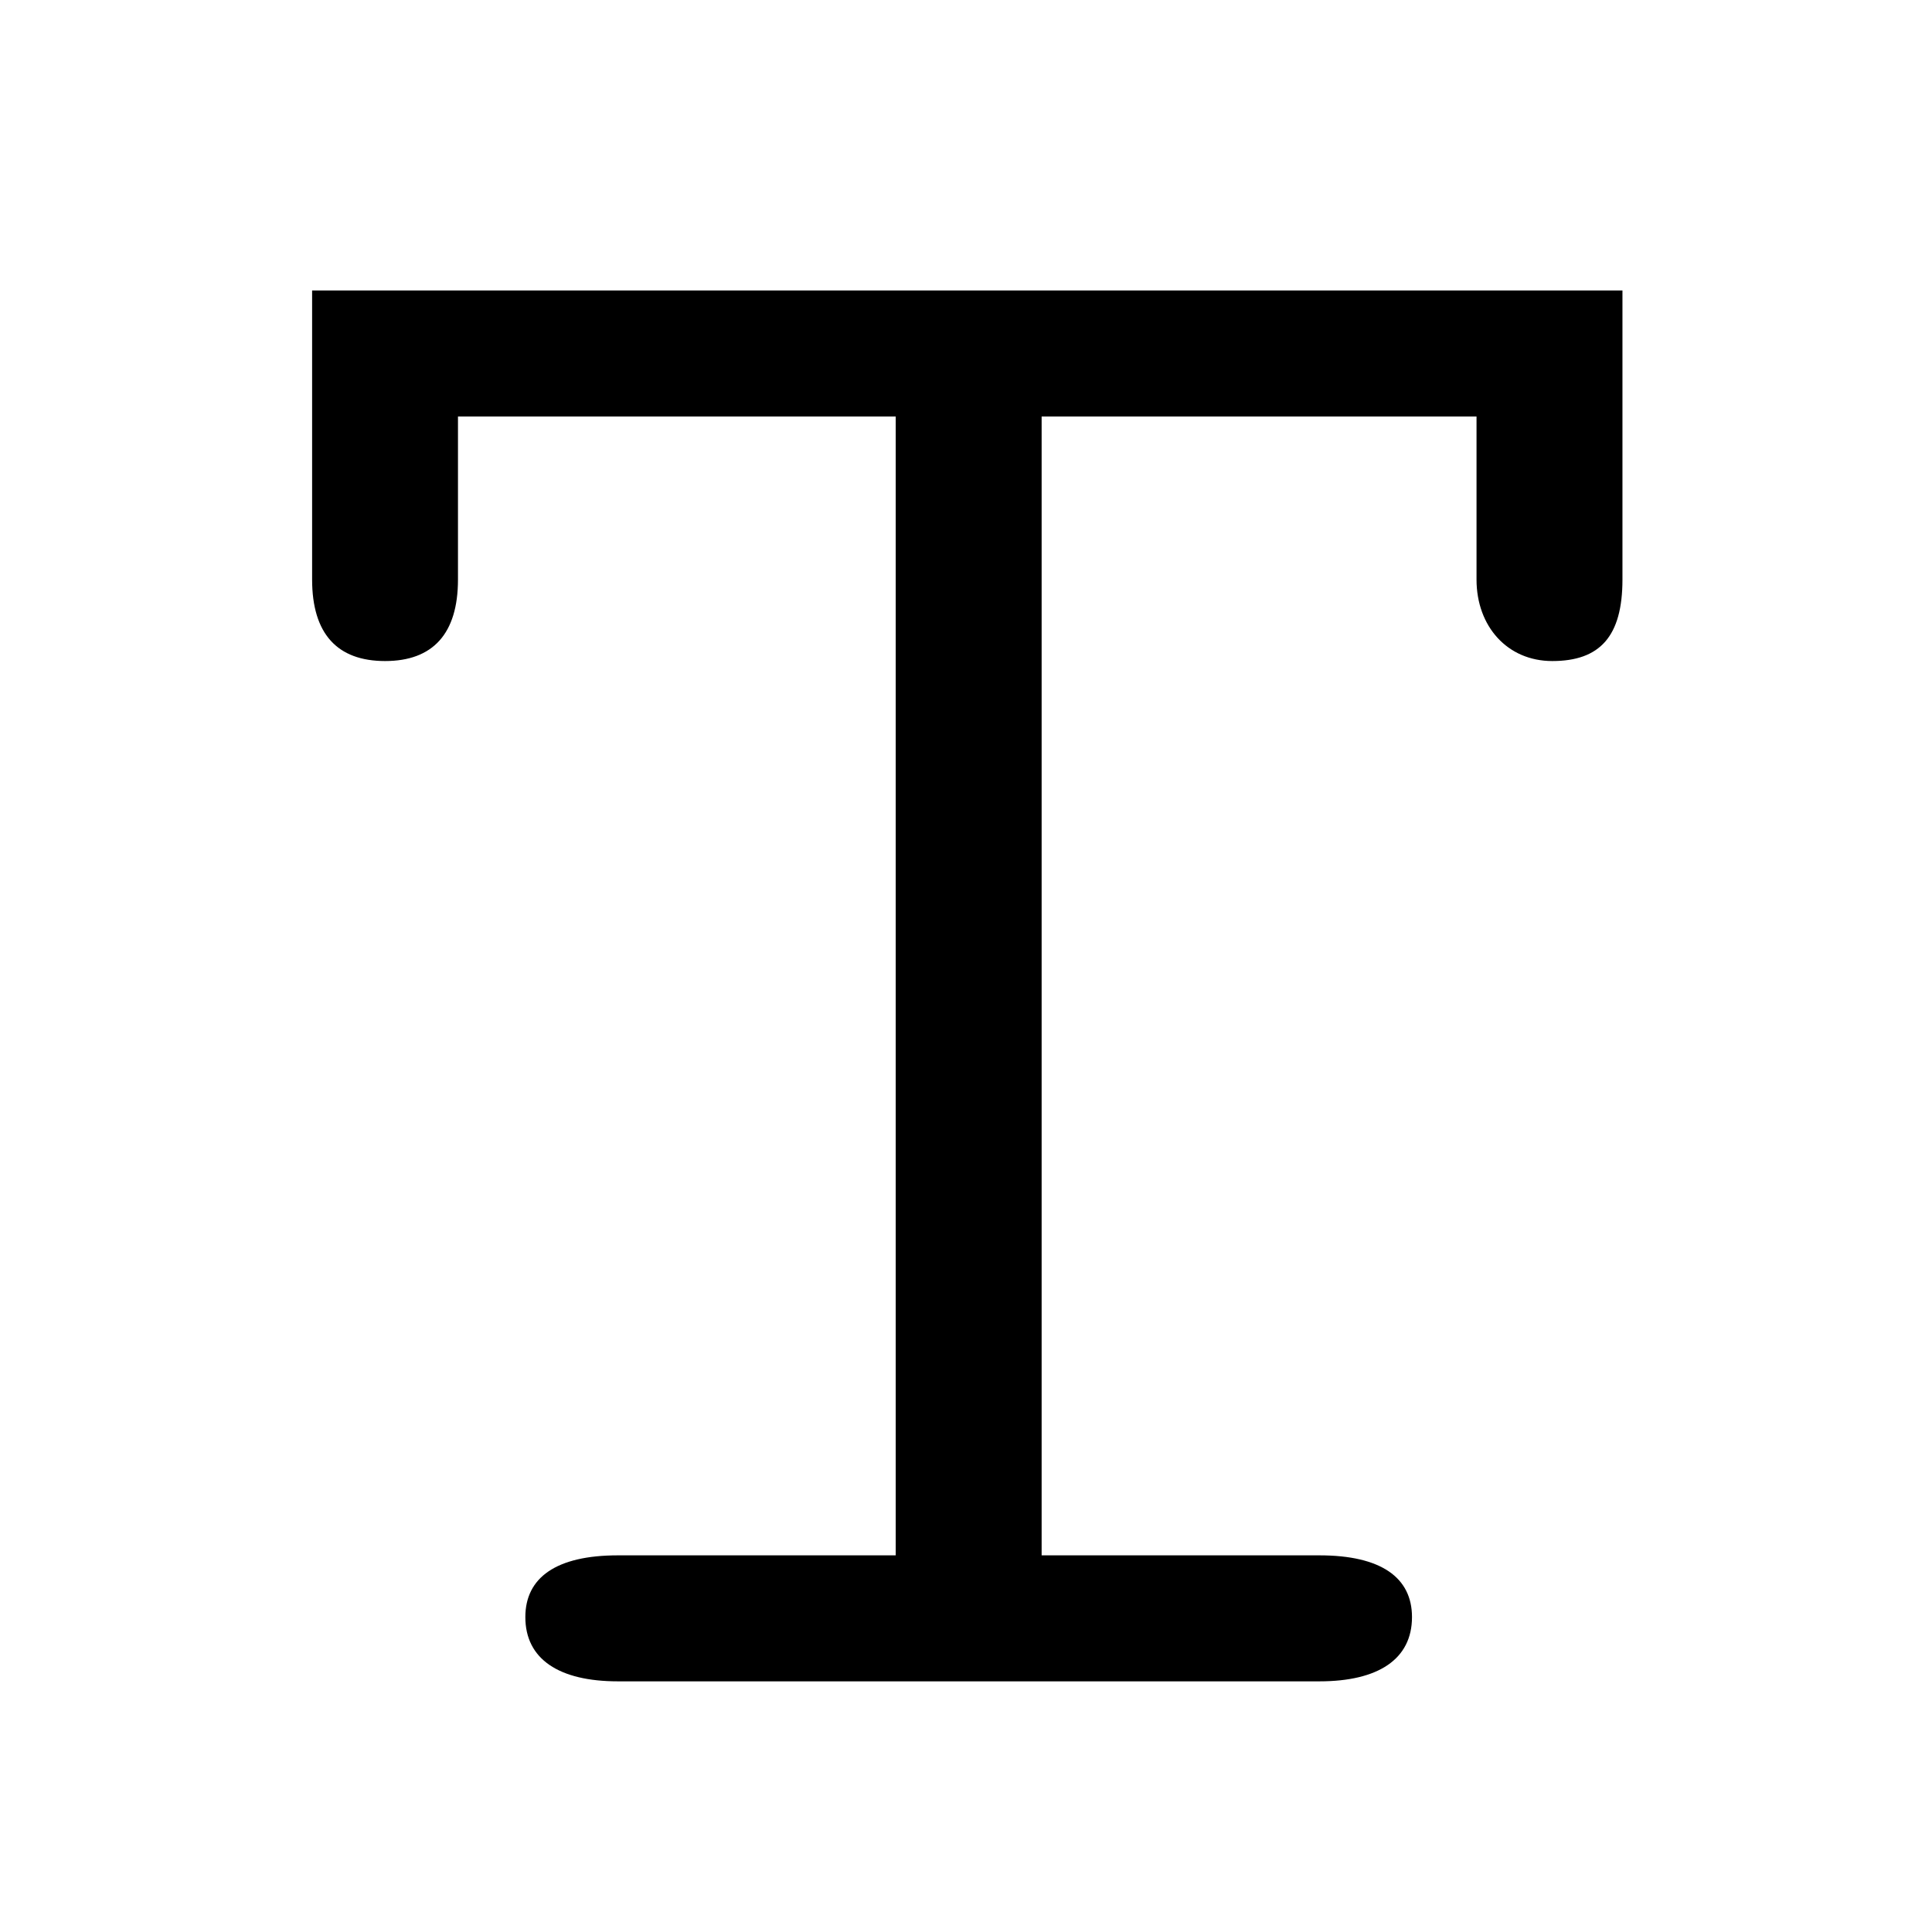
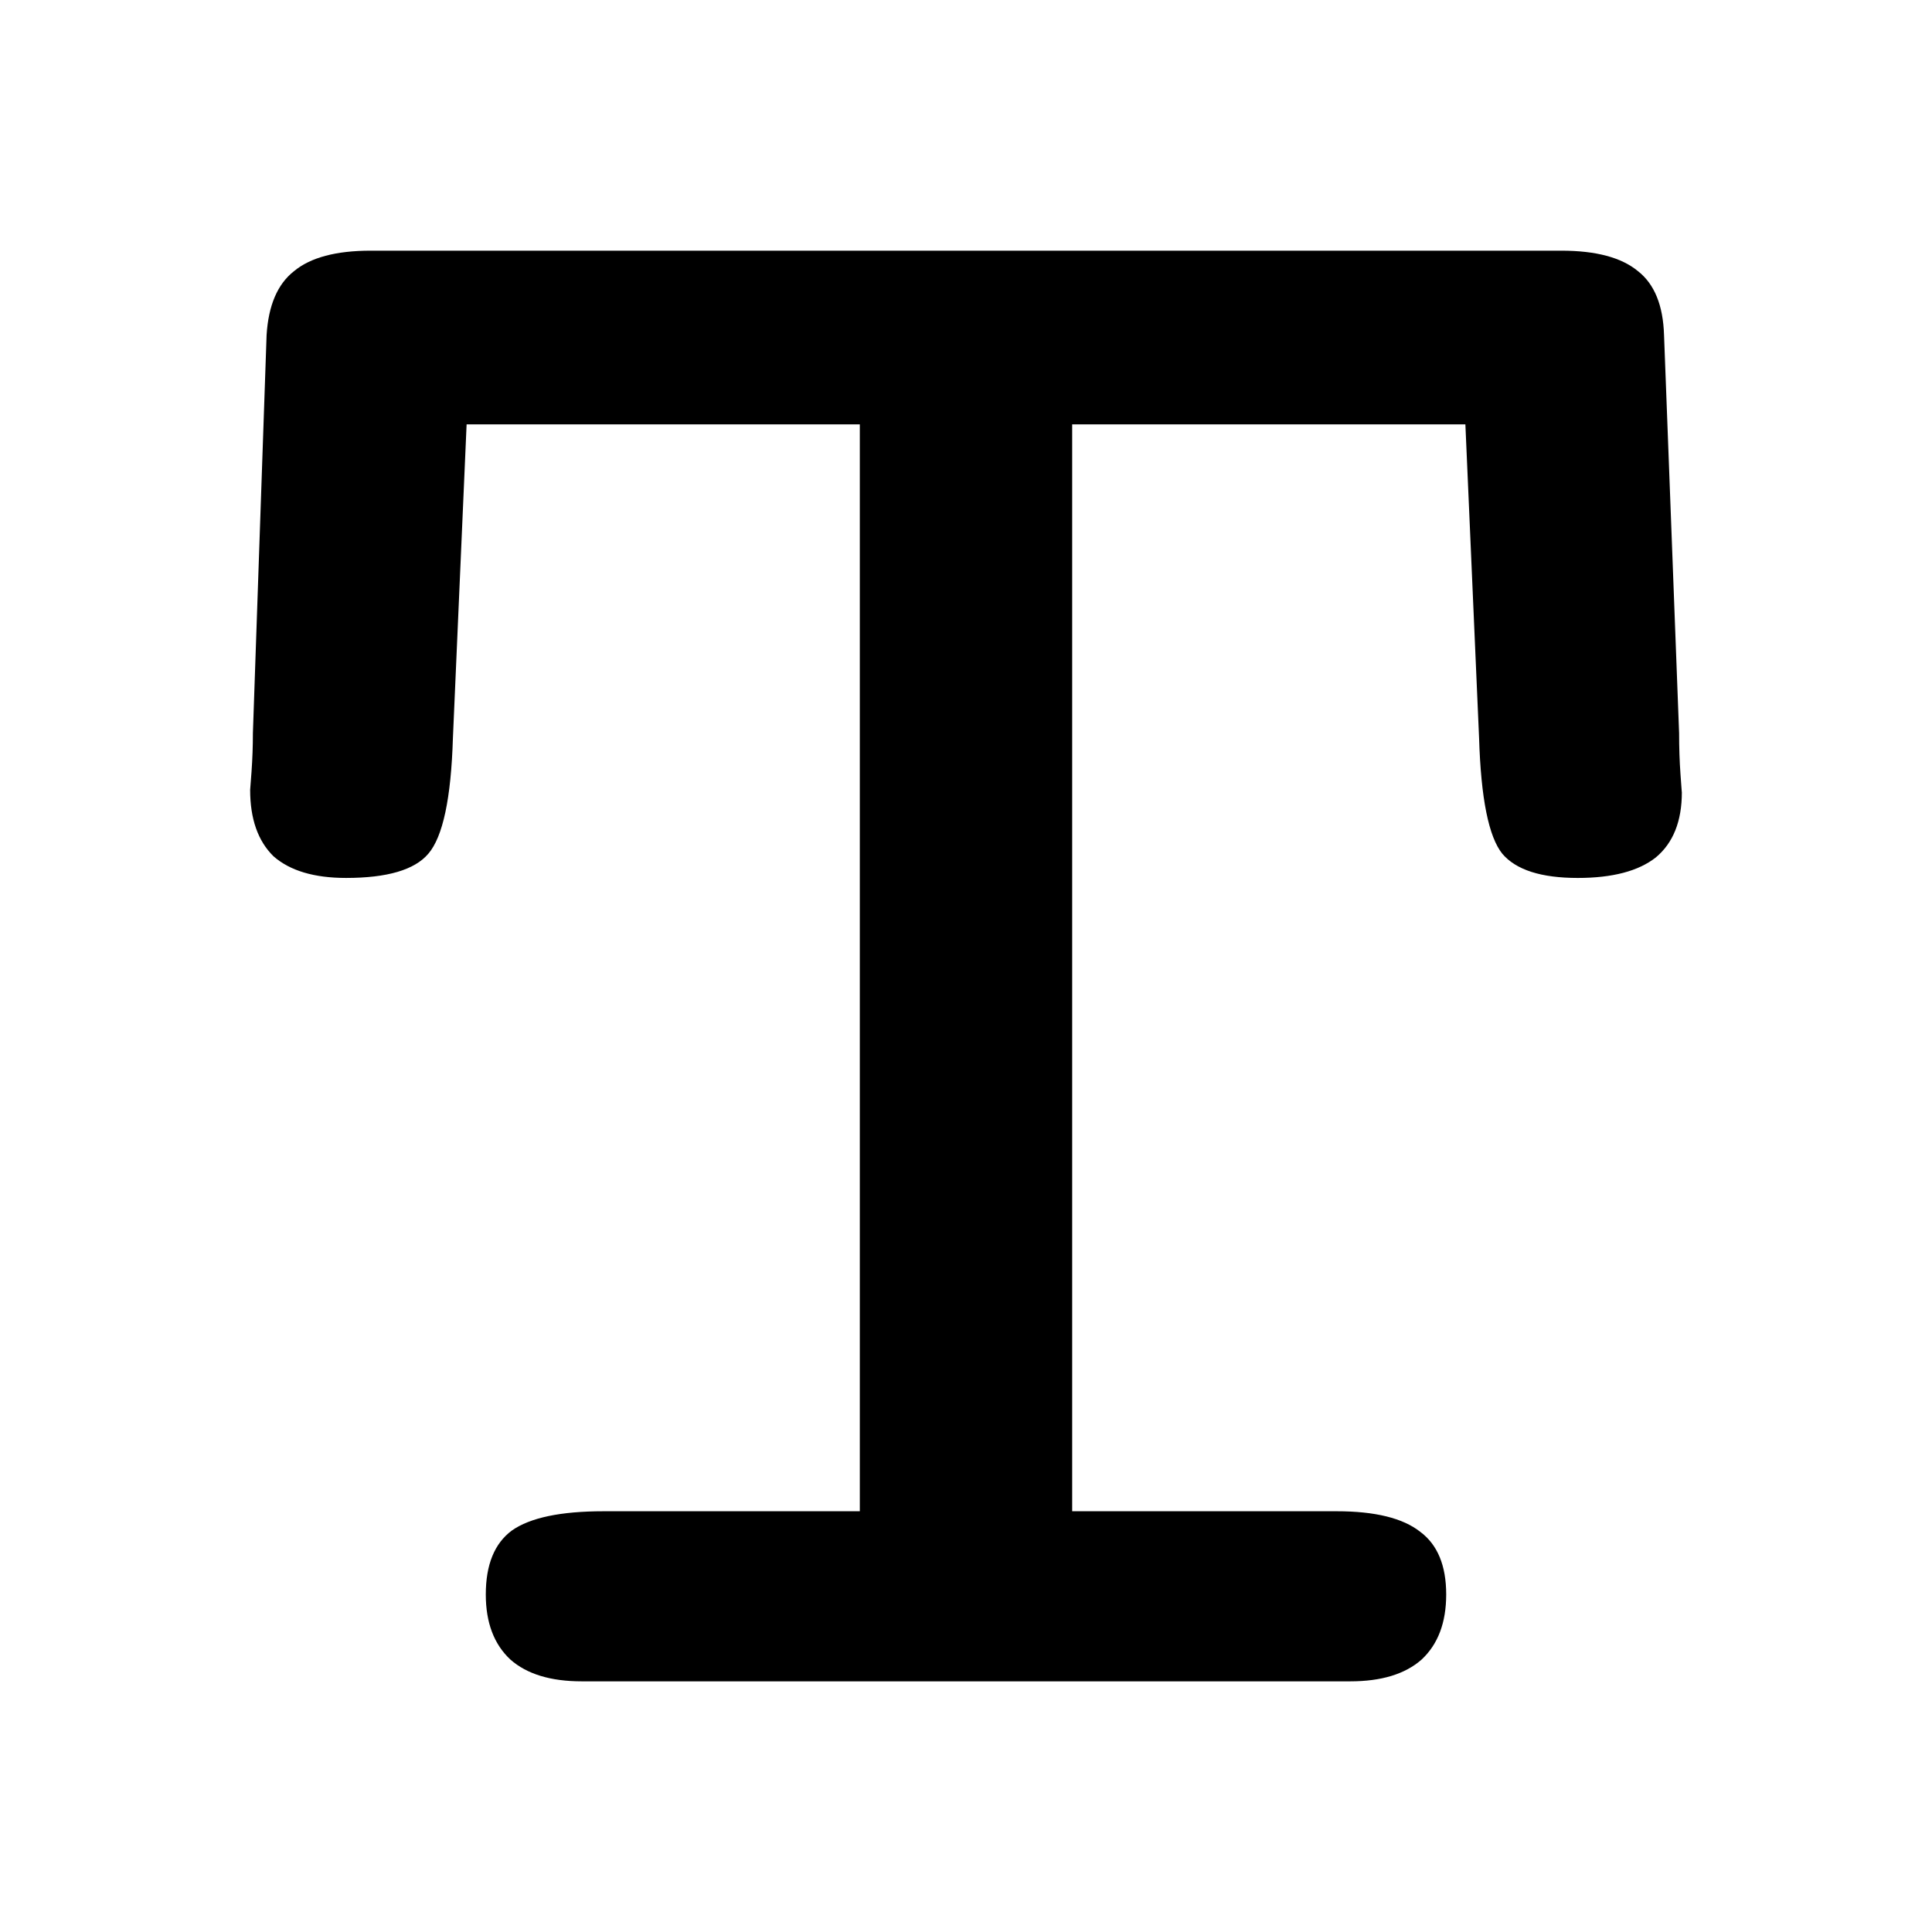
<svg xmlns="http://www.w3.org/2000/svg" version="1.1" id="Layer_1" x="0px" y="0px" viewBox="0 0 500 500" style="enable-background:new 0 0 500 500;" xml:space="preserve">
  <defs id="defs5868" />
  <style type="text/css" id="style5859">
	.st0{font-family:'Courier';}
	.st1{font-size:640px;}
</style>
-   <text transform="scale(1.065721,0.938332)" class="st0 st1" id="text5861" style="font-size:681.375px;stroke-width:1.111" x="30.137" y="463.723">T</text>
-   <text transform="matrix(1 0 0 1 887 -76)" class="st0" style="font-size:12px;" id="text5863">Lorem ipsum</text>
+   <g aria-label="T" transform="scale(1.065721,0.938332)" id="text5861" style="font-size:681.375px;font-family:Courier;stroke-width:1.111" class="st0 st1">
+     <path d="m 109.986,203.549 q -0.665,24.953 -5.989,31.939 -4.991,6.654 -19.962,6.654 -11.645,0 -17.633,-5.989 -5.656,-6.321 -5.656,-18.299 0,0 0.333,-4.991 0.333,-5.323 0.333,-10.646 L 64.738,92.427 q 0.665,-12.31 6.654,-17.633 5.989,-5.656 18.631,-5.656 H 379.142 q 12.643,0 18.631,5.656 5.989,5.323 6.321,17.633 l 3.66,109.792 q 0,5.989 0.333,11.312 0.333,5.323 0.333,4.991 0,11.977 -6.321,17.966 -6.321,5.656 -18.964,5.656 -13.308,0 -18.299,-6.654 -4.991,-6.987 -5.656,-31.939 l -3.327,-86.503 h -95.486 v 299.765 h 51.236 12.975 q 13.974,0 20.295,5.656 6.321,5.323 6.321,17.301 0,11.645 -5.989,17.966 -5.989,5.989 -17.301,5.989 H 141.26 q -11.312,0 -17.301,-5.989 -5.989,-6.321 -5.989,-17.966 0,-12.31 6.321,-17.633 6.654,-5.323 22.291,-5.323 h 10.979 51.236 V 117.047 h -95.486 z" style="font-size:681.375px;font-family:Courier;stroke-width:1.111" id="path931" />
+   </g>
+   <g aria-label="Lorem ipsum" transform="matrix(1 0 0 1 887 -76)" id="text5863" style="font-size:12px;font-family:Courier" class="st0">
+     <path d="m 5.807,-2.361 q 0,-0.439 0.088,-0.568 0.088,-0.129 0.334,-0.129 0.211,0 0.316,0.111 0.105,0.105 0.105,0.334 v 0.252 1.928 q 0,0.205 -0.111,0.322 Q 6.428,0 6.229,0 H 1.031 0.756 Q 0.545,0 0.439,-0.105 0.334,-0.211 0.334,-0.422 q 0,-0.234 0.123,-0.316 Q 0.586,-0.826 1.031,-0.826 H 1.764 V -6.105 H 1.031 q -0.434,0 -0.568,-0.088 -0.129,-0.094 -0.129,-0.334 0,-0.217 0.105,-0.316 0.111,-0.105 0.34,-0.105 H 1.031 3.674 3.949 q 0.211,0 0.322,0.105 0.111,0.105 0.111,0.316 0,0.24 -0.135,0.334 -0.129,0.088 -0.574,0.088 h -0.984 v 5.279 h 3.117 z" style="font-size:12px;font-family:Courier" id="path910" />
+     <path d="m 10.793,-0.674 q 0.902,0 1.477,-0.568 0.58,-0.574 0.58,-1.459 0,-0.885 -0.58,-1.459 -0.58,-0.58 -1.477,-0.58 -0.896,0 -1.477,0.58 -0.574,0.574 -0.574,1.459 0,0.891 0.574,1.459 0.574,0.568 1.477,0.568 z m 3.076,-2.027 q 0,1.254 -0.855,2.051 -0.855,0.797 -2.221,0.797 -1.359,0 -2.215,-0.797 -0.855,-0.797 -0.855,-2.051 0,-1.254 0.855,-2.045 0.855,-0.797 2.215,-0.797 1.359,0 2.215,0.797 0.861,0.797 0.861,2.045 z" style="font-size:12px;font-family:Courier" id="path912" />
+     <path d="m 17.414,-0.826 h 1.945 q 0.229,0 0.334,0.1 0.111,0.094 0.111,0.305 0,0.24 -0.105,0.334 Q 19.6,0 19.324,0 H 15.492 Q 15.264,0 15.146,-0.105 15.029,-0.211 15.029,-0.422 q 0,-0.205 0.117,-0.305 0.123,-0.1 0.375,-0.1 h 1.02 V -4.582 h -0.398 q -0.568,0 -0.709,-0.088 -0.141,-0.094 -0.141,-0.334 0,-0.205 0.111,-0.305 0.117,-0.105 0.352,-0.105 h 1.336 q 0.158,0 0.24,0.064 0.082,0.059 0.082,0.176 v 0.996 Q 17.971,-4.875 18.574,-5.215 19.178,-5.555 19.875,-5.555 q 0.521,0 0.844,0.211 0.322,0.211 0.322,0.545 0,0.217 -0.164,0.387 -0.158,0.164 -0.352,0.164 -0.135,0 -0.457,-0.176 Q 19.752,-4.605 19.5,-4.605 q -0.457,0 -0.967,0.328 -0.504,0.322 -1.119,1.025 z" style="font-size:12px;font-family:Courier" id="path914" />
+     <path d="m 23.203,-2.449 q 0.047,0.844 0.568,1.307 0.527,0.457 1.436,0.457 0.686,0 1.494,-0.363 0.809,-0.369 0.979,-0.369 0.176,0 0.293,0.111 0.117,0.111 0.117,0.275 0,0.17 -0.123,0.311 -0.123,0.141 -0.393,0.275 -0.586,0.287 -1.213,0.439 -0.621,0.152 -1.236,0.152 -1.336,0 -2.139,-0.768 -0.803,-0.773 -0.803,-2.045 0,-1.295 0.85,-2.098 0.85,-0.803 2.215,-0.803 1.236,0 2.051,0.75 0.814,0.75 0.814,1.816 0,0.328 -0.141,0.439 -0.135,0.111 -0.744,0.111 h -0.088 z m 0.029,-0.768 h 3.814 q -0.088,-0.697 -0.586,-1.119 -0.492,-0.428 -1.213,-0.428 -0.779,0 -1.312,0.41 -0.533,0.41 -0.703,1.137 z" style="font-size:12px;font-family:Courier" id="path916" />
+     <path d="m 34.553,-3.264 q 0,-0.826 -0.152,-1.113 -0.146,-0.293 -0.51,-0.293 -0.434,0 -0.691,0.375 -0.252,0.375 -0.252,1.031 v 2.438 h 0.105 q 0.357,0 0.475,0.088 0.123,0.082 0.123,0.316 0,0.211 -0.1,0.316 Q 33.451,0 33.246,0 H 32.502 Q 32.25,0 32.156,-0.117 32.068,-0.234 32.068,-0.621 V -0.791 -3.264 -3.721 q 0,-0.439 -0.199,-0.691 -0.199,-0.258 -0.545,-0.258 -0.264,0 -0.486,0.158 -0.217,0.152 -0.375,0.457 v 3.229 h 0.217 q 0.352,0 0.475,0.088 0.123,0.088 0.123,0.316 0,0.24 -0.1,0.334 Q 31.078,0 30.797,0 h -1.559 q -0.229,0 -0.34,-0.1 -0.105,-0.105 -0.105,-0.322 0,-0.234 0.135,-0.316 0.141,-0.088 0.539,-0.088 h 0.117 V -4.582 h -0.105 q -0.41,0 -0.562,-0.094 -0.146,-0.094 -0.146,-0.328 0,-0.205 0.117,-0.305 0.117,-0.105 0.352,-0.105 h 0.896 q 0.193,0 0.252,0.07 0.064,0.064 0.076,0.281 0.24,-0.258 0.516,-0.381 0.275,-0.123 0.621,-0.123 0.41,0 0.674,0.182 0.27,0.176 0.398,0.539 0.246,-0.369 0.568,-0.545 0.322,-0.176 0.738,-0.176 0.756,0 1.102,0.492 0.352,0.492 0.352,1.594 v 2.654 h 0.094 q 0.363,0 0.486,0.088 0.123,0.088 0.123,0.316 0,0.211 -0.105,0.316 Q 35.924,0 35.719,0 H 35.01 Q 34.775,0 34.664,-0.141 34.553,-0.281 34.553,-0.586 Z" style="font-size:12px;font-family:Courier" id="path918" />
+     <path d="m 46.23,-7.102 q 0,-0.633 0.111,-0.797 0.117,-0.164 0.492,-0.164 0.363,0 0.48,0.141 0.117,0.135 0.117,0.65 0,0.504 -0.111,0.627 -0.105,0.117 -0.486,0.117 -0.375,0 -0.492,-0.111 Q 46.23,-6.75 46.23,-7.102 Z m 1.084,6.275 h 1.881 q 0.229,0 0.334,0.1 0.111,0.094 0.111,0.305 0,0.24 -0.105,0.334 Q 49.436,0 49.16,0 H 44.613 Q 44.379,0 44.262,-0.105 44.145,-0.211 44.145,-0.422 q 0,-0.205 0.123,-0.305 0.123,-0.1 0.369,-0.1 h 1.787 V -4.582 H 45.281 q -0.24,0 -0.369,-0.105 -0.123,-0.111 -0.123,-0.316 0,-0.205 0.117,-0.305 0.117,-0.105 0.352,-0.105 h 1.717 q 0.158,0 0.246,0.064 0.094,0.064 0.094,0.176 z" style="font-size:12px;font-family:Courier" id="path920" />
+     <path d="m 52.453,1.5 h 1.406 q 0.223,0 0.334,0.105 0.111,0.105 0.111,0.316 0,0.229 -0.111,0.322 -0.105,0.094 -0.381,0.094 h -2.584 q -0.234,0 -0.357,-0.105 -0.117,-0.105 -0.117,-0.311 0,-0.234 0.146,-0.328 Q 51.053,1.5 51.457,1.5 h 0.111 v -6.082 h -0.111 q -0.404,0 -0.557,-0.094 -0.146,-0.094 -0.146,-0.328 0,-0.205 0.117,-0.305 0.123,-0.105 0.357,-0.105 h 0.891 q 0.176,0 0.252,0.059 0.082,0.059 0.082,0.182 v 0.568 q 0.398,-0.41 0.879,-0.615 0.486,-0.205 1.043,-0.205 1.178,0 1.969,0.797 0.791,0.797 0.791,1.998 0,1.154 -0.75,1.898 -0.75,0.744 -1.916,0.744 -0.621,0 -1.143,-0.217 -0.521,-0.223 -0.873,-0.633 z m 1.816,-2.35 q 0.814,0 1.336,-0.51 0.521,-0.516 0.521,-1.33 0,-0.797 -0.527,-1.312 -0.521,-0.521 -1.33,-0.521 -0.809,0 -1.324,0.516 -0.516,0.516 -0.516,1.318 0,0.809 0.51,1.324 0.516,0.516 1.33,0.516 z" style="font-size:12px;font-family:Courier" id="path922" />
+     <path d="m 58.605,-0.422 v -1.043 q 0,-0.258 0.094,-0.369 0.1,-0.111 0.316,-0.111 0.24,0 0.381,0.328 0.094,0.199 0.17,0.299 0.246,0.316 0.727,0.51 0.48,0.188 1.061,0.188 0.621,0 0.996,-0.252 0.375,-0.252 0.375,-0.662 0,-0.416 -0.305,-0.592 -0.299,-0.176 -1.031,-0.176 h -0.322 q -1.195,0 -1.822,-0.416 -0.627,-0.416 -0.627,-1.207 0,-0.773 0.609,-1.201 0.615,-0.428 1.723,-0.428 0.451,0 0.92,0.129 0.469,0.123 0.492,0.123 0.064,0 0.246,-0.111 0.182,-0.117 0.357,-0.117 0.199,0 0.293,0.146 0.1,0.146 0.1,0.439 v 0.686 q 0,0.311 -0.094,0.451 -0.094,0.135 -0.299,0.135 -0.176,0 -0.434,-0.299 -0.182,-0.205 -0.299,-0.311 -0.311,-0.287 -0.662,-0.41 -0.352,-0.129 -0.826,-0.129 -0.551,0 -0.891,0.246 -0.334,0.24 -0.334,0.615 0,0.369 0.346,0.527 0.346,0.158 1.488,0.182 1.219,0.029 1.781,0.428 0.562,0.393 0.562,1.219 0,0.791 -0.621,1.266 -0.621,0.475 -1.676,0.475 -0.334,0 -0.744,-0.064 Q 60.246,0.012 59.625,-0.135 59.42,0 59.273,0.064 q -0.146,0.07 -0.246,0.07 -0.205,0 -0.316,-0.141 -0.105,-0.146 -0.105,-0.416 z" style="font-size:12px;font-family:Courier" id="path924" />
+     <path d="m 66.896,-2.162 q 0,0.738 0.311,1.078 0.311,0.34 0.984,0.34 0.639,0 1.09,-0.404 0.457,-0.404 0.457,-1.014 v -2.42 h -0.803 q -0.229,0 -0.334,-0.094 -0.1,-0.1 -0.1,-0.305 0,-0.223 0.111,-0.328 0.111,-0.105 0.357,-0.105 h 1.248 q 0.223,0 0.311,0.1 0.094,0.094 0.094,0.469 v 4.02 h 0.27 q 0.287,0 0.41,0.094 0.129,0.094 0.129,0.311 0,0.211 -0.123,0.316 Q 71.191,0 70.963,0 h -0.891 q -0.158,0 -0.246,-0.064 -0.088,-0.064 -0.088,-0.176 v -0.398 q -0.562,0.434 -0.967,0.598 -0.398,0.158 -0.844,0.158 -0.967,0 -1.453,-0.51 -0.48,-0.516 -0.48,-1.553 v -2.637 h -0.123 q -0.398,0 -0.545,-0.094 -0.146,-0.094 -0.146,-0.328 0,-0.205 0.111,-0.305 0.117,-0.105 0.357,-0.105 h 0.885 q 0.205,0 0.281,0.082 0.082,0.082 0.082,0.363 z" style="font-size:12px;font-family:Courier" id="path926" />
+     <path d="m 77.725,-3.264 q 0,-0.826 -0.152,-1.113 -0.146,-0.293 -0.51,-0.293 -0.434,0 -0.691,0.375 -0.252,0.375 -0.252,1.031 v 2.438 h 0.105 q 0.357,0 0.475,0.088 0.123,0.082 0.123,0.316 0,0.211 -0.1,0.316 Q 76.623,0 76.418,0 h -0.744 q -0.252,0 -0.346,-0.117 -0.088,-0.117 -0.088,-0.504 V -0.791 -3.264 -3.721 q 0,-0.439 -0.199,-0.691 -0.199,-0.258 -0.545,-0.258 -0.264,0 -0.486,0.158 -0.217,0.152 -0.375,0.457 v 3.229 h 0.217 q 0.352,0 0.475,0.088 0.123,0.088 0.123,0.316 0,0.24 -0.1,0.334 Q 74.25,0 73.969,0 h -1.559 q -0.229,0 -0.34,-0.1 -0.105,-0.105 -0.105,-0.322 0,-0.234 0.135,-0.316 0.141,-0.088 0.539,-0.088 h 0.117 V -4.582 h -0.105 q -0.41,0 -0.562,-0.094 -0.146,-0.094 -0.146,-0.328 0,-0.205 0.117,-0.305 0.117,-0.105 0.352,-0.105 h 0.896 q 0.193,0 0.252,0.07 0.064,0.064 0.076,0.281 0.24,-0.258 0.516,-0.381 0.275,-0.123 0.621,-0.123 0.41,0 0.674,0.182 0.27,0.176 0.398,0.539 0.246,-0.369 0.568,-0.545 0.322,-0.176 0.738,-0.176 0.756,0 1.102,0.492 0.352,0.492 0.352,1.594 v 2.654 h 0.094 q 0.363,0 0.486,0.088 0.123,0.088 0.123,0.316 0,0.211 -0.105,0.316 Q 79.096,0 78.891,0 H 78.182 Q 77.947,0 77.836,-0.141 77.725,-0.281 77.725,-0.586 Z" style="font-size:12px;font-family:Courier" id="path928" />
+   </g>
</svg>
